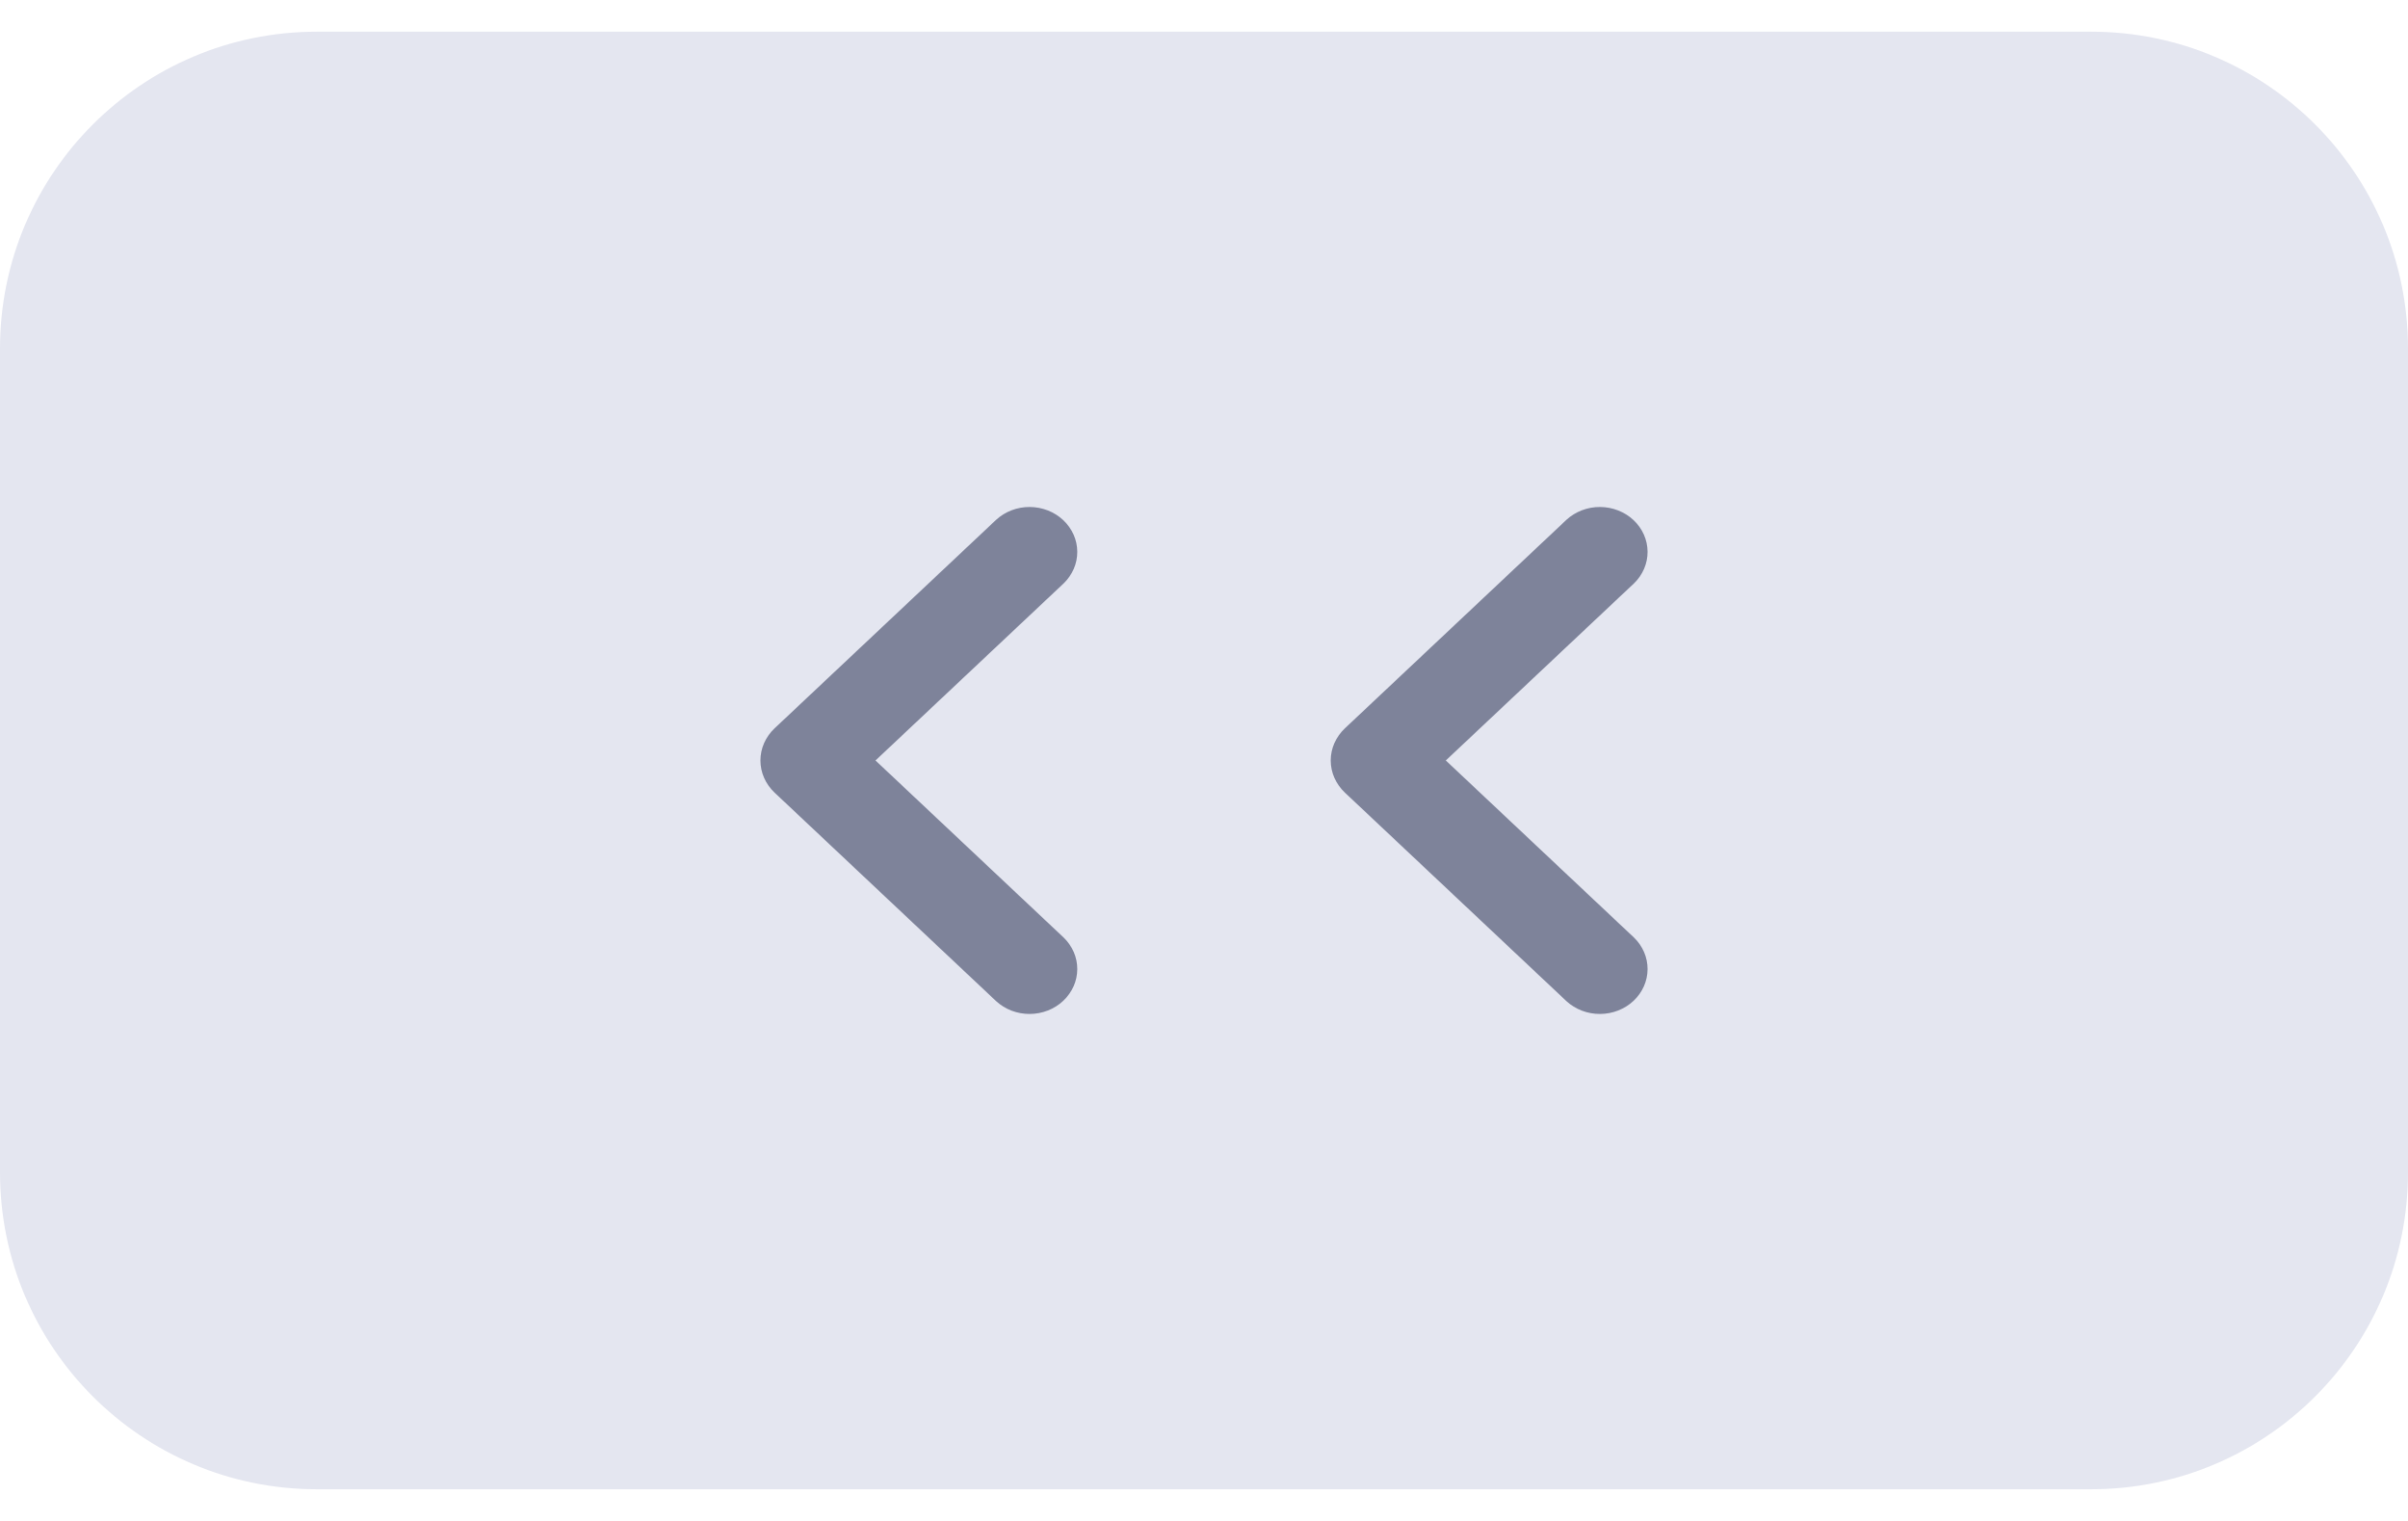
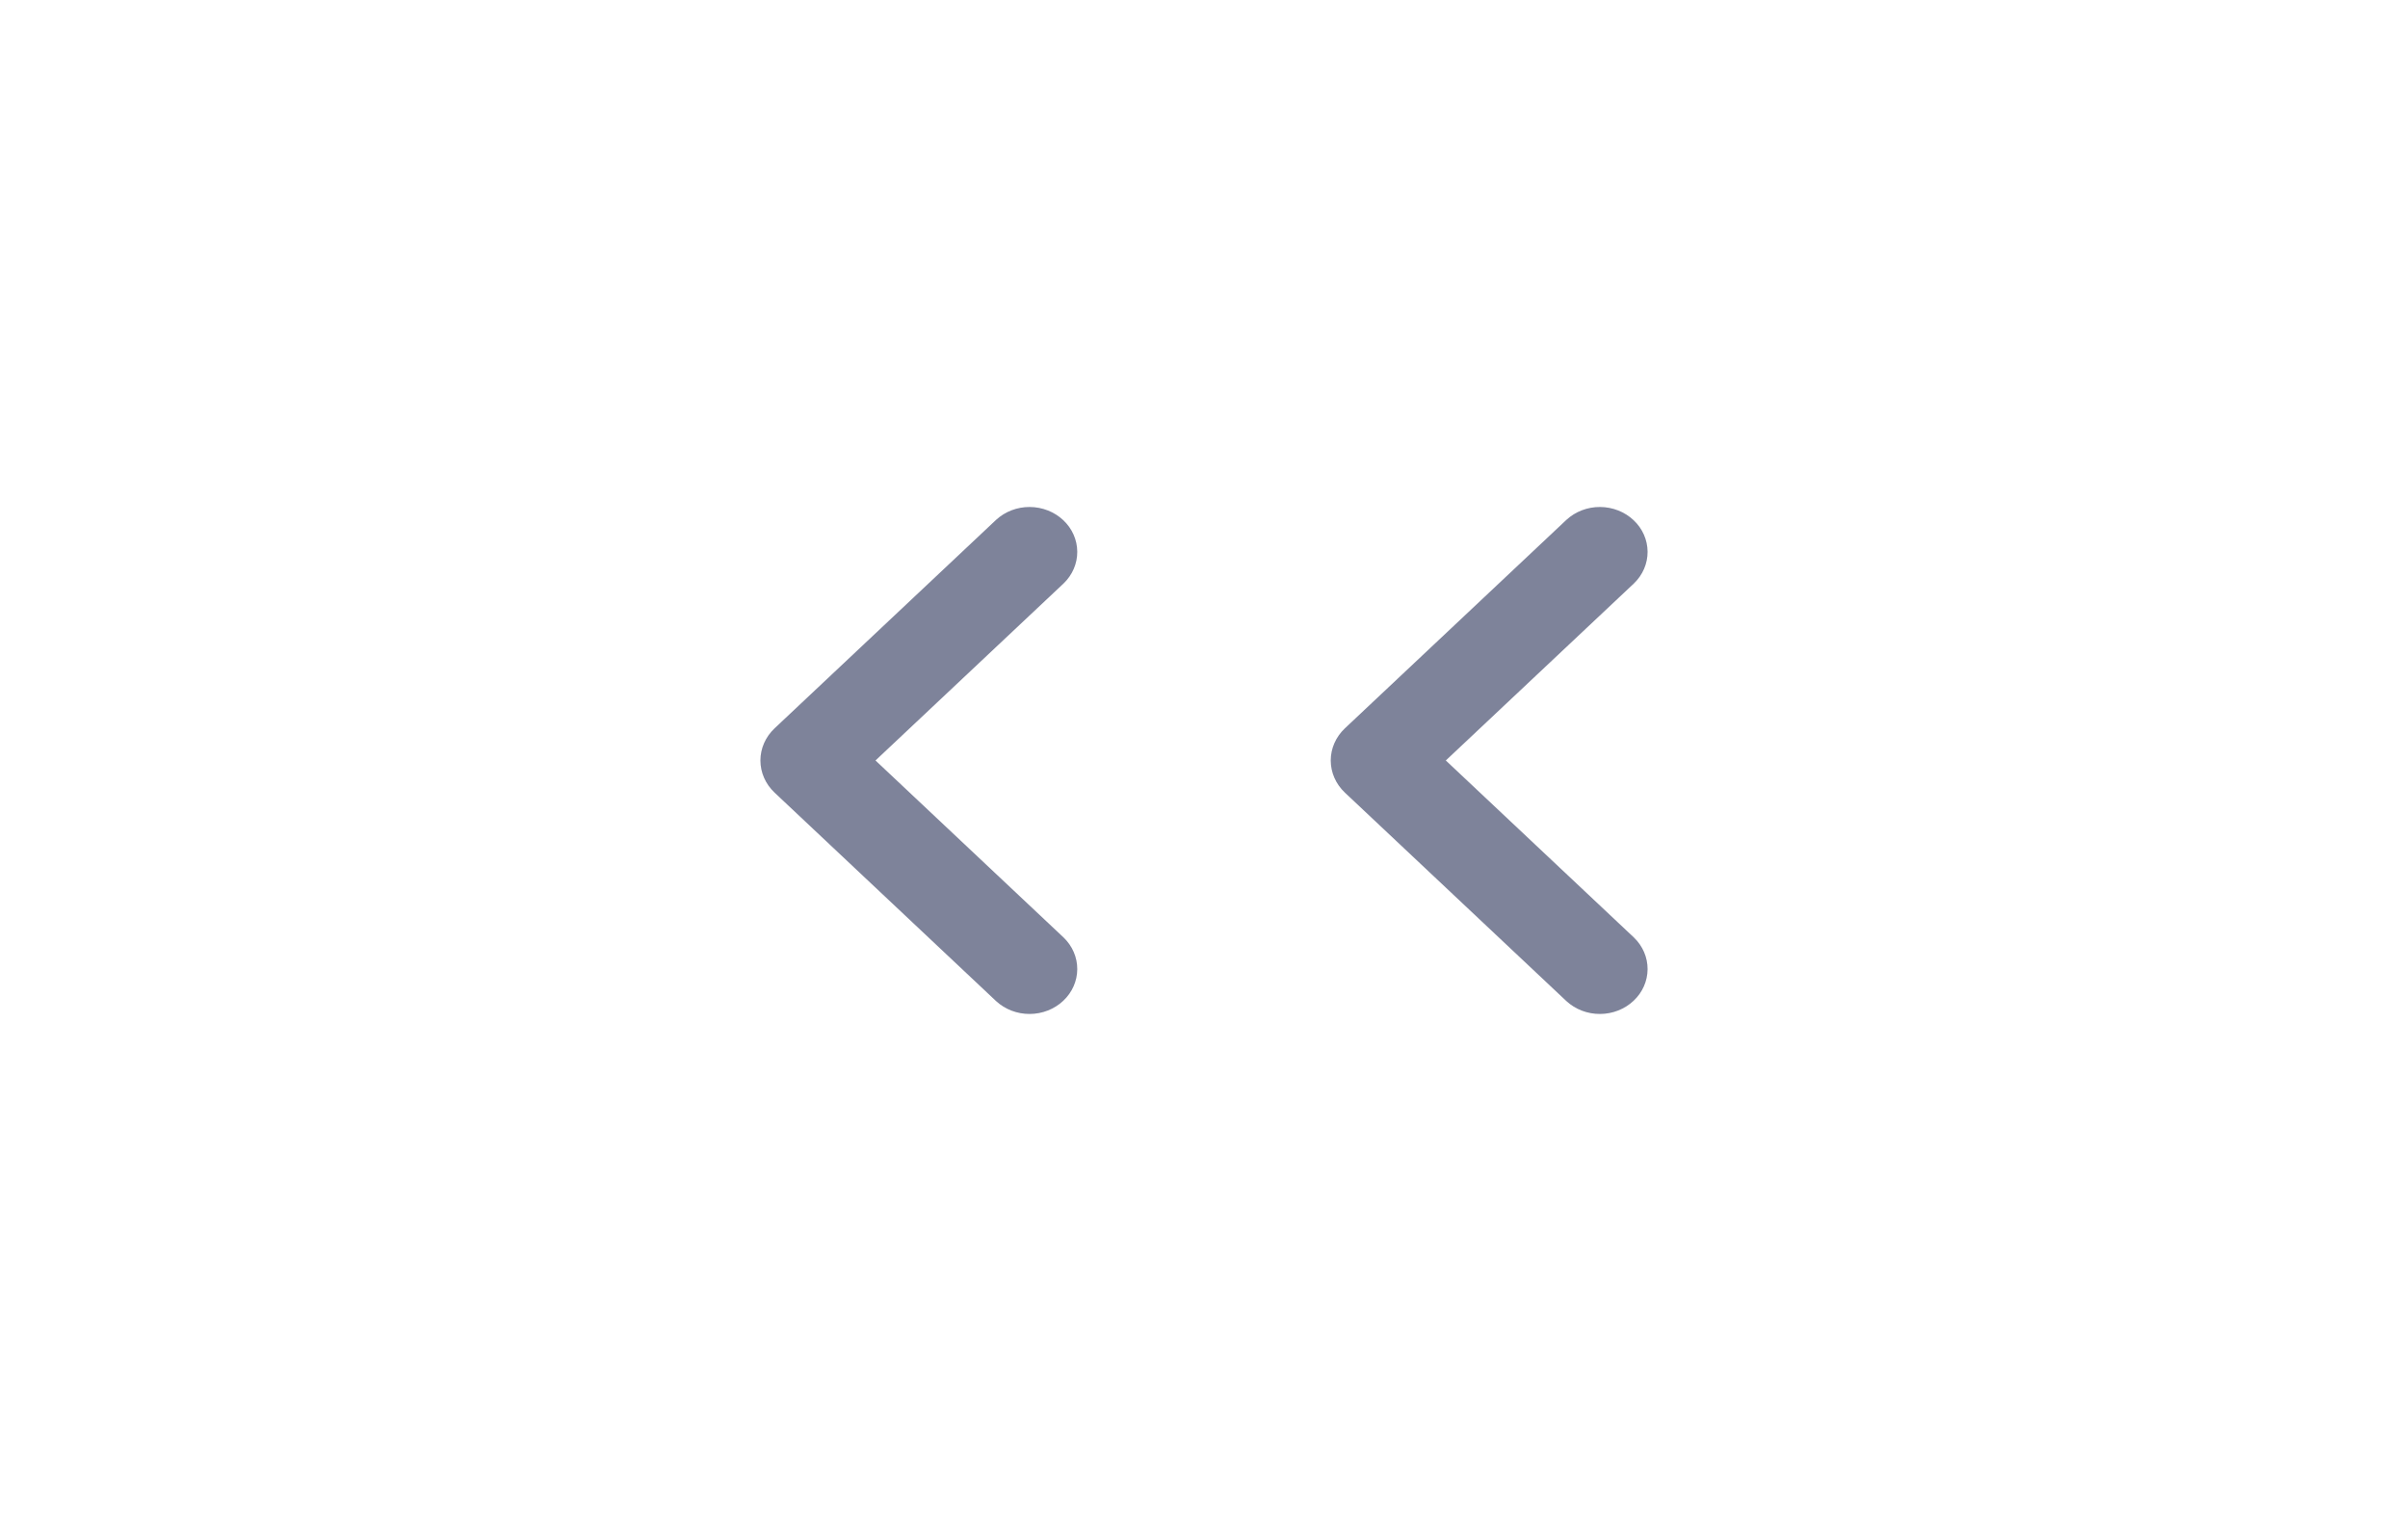
<svg xmlns="http://www.w3.org/2000/svg" width="38" height="24" viewBox="0 0 38 24" fill="none">
-   <rect y="0.5" width="38" height="23" rx="5" fill="#E4E6F0" />
+   <rect class="button-background" y="0.5" width="38" height="23" rx="5" />
  <path fill-rule="evenodd" clip-rule="evenodd" d="M12.223 11.493C12.08 11.628 12 11.81 12 12C12 12.19 12.08 12.372 12.223 12.507L15.719 15.797C15.861 15.928 16.052 16.001 16.25 16C16.449 15.999 16.639 15.924 16.779 15.792C16.92 15.66 16.999 15.481 17 15.294C17.001 15.107 16.924 14.928 16.785 14.794L13.816 12L16.785 9.206C16.924 9.072 17.001 8.893 17 8.706C16.999 8.519 16.92 8.34 16.779 8.208C16.639 8.076 16.449 8.001 16.25 8C16.052 7.999 15.861 8.072 15.719 8.203L12.223 11.493Z" fill="#7E839A" />
  <path fill-rule="evenodd" clip-rule="evenodd" d="M21.223 11.493C21.08 11.628 21 11.81 21 12C21 12.19 21.08 12.372 21.223 12.507L24.719 15.797C24.861 15.928 25.052 16.001 25.25 16C25.449 15.999 25.639 15.924 25.779 15.792C25.92 15.66 25.999 15.481 26 15.294C26.001 15.107 25.924 14.928 25.785 14.794L22.816 12L25.785 9.206C25.924 9.072 26.001 8.893 26 8.706C25.999 8.519 25.92 8.34 25.779 8.208C25.639 8.076 25.449 8.001 25.25 8C25.052 7.999 24.861 8.072 24.719 8.203L21.223 11.493Z" fill="#7E839A" />
</svg>
